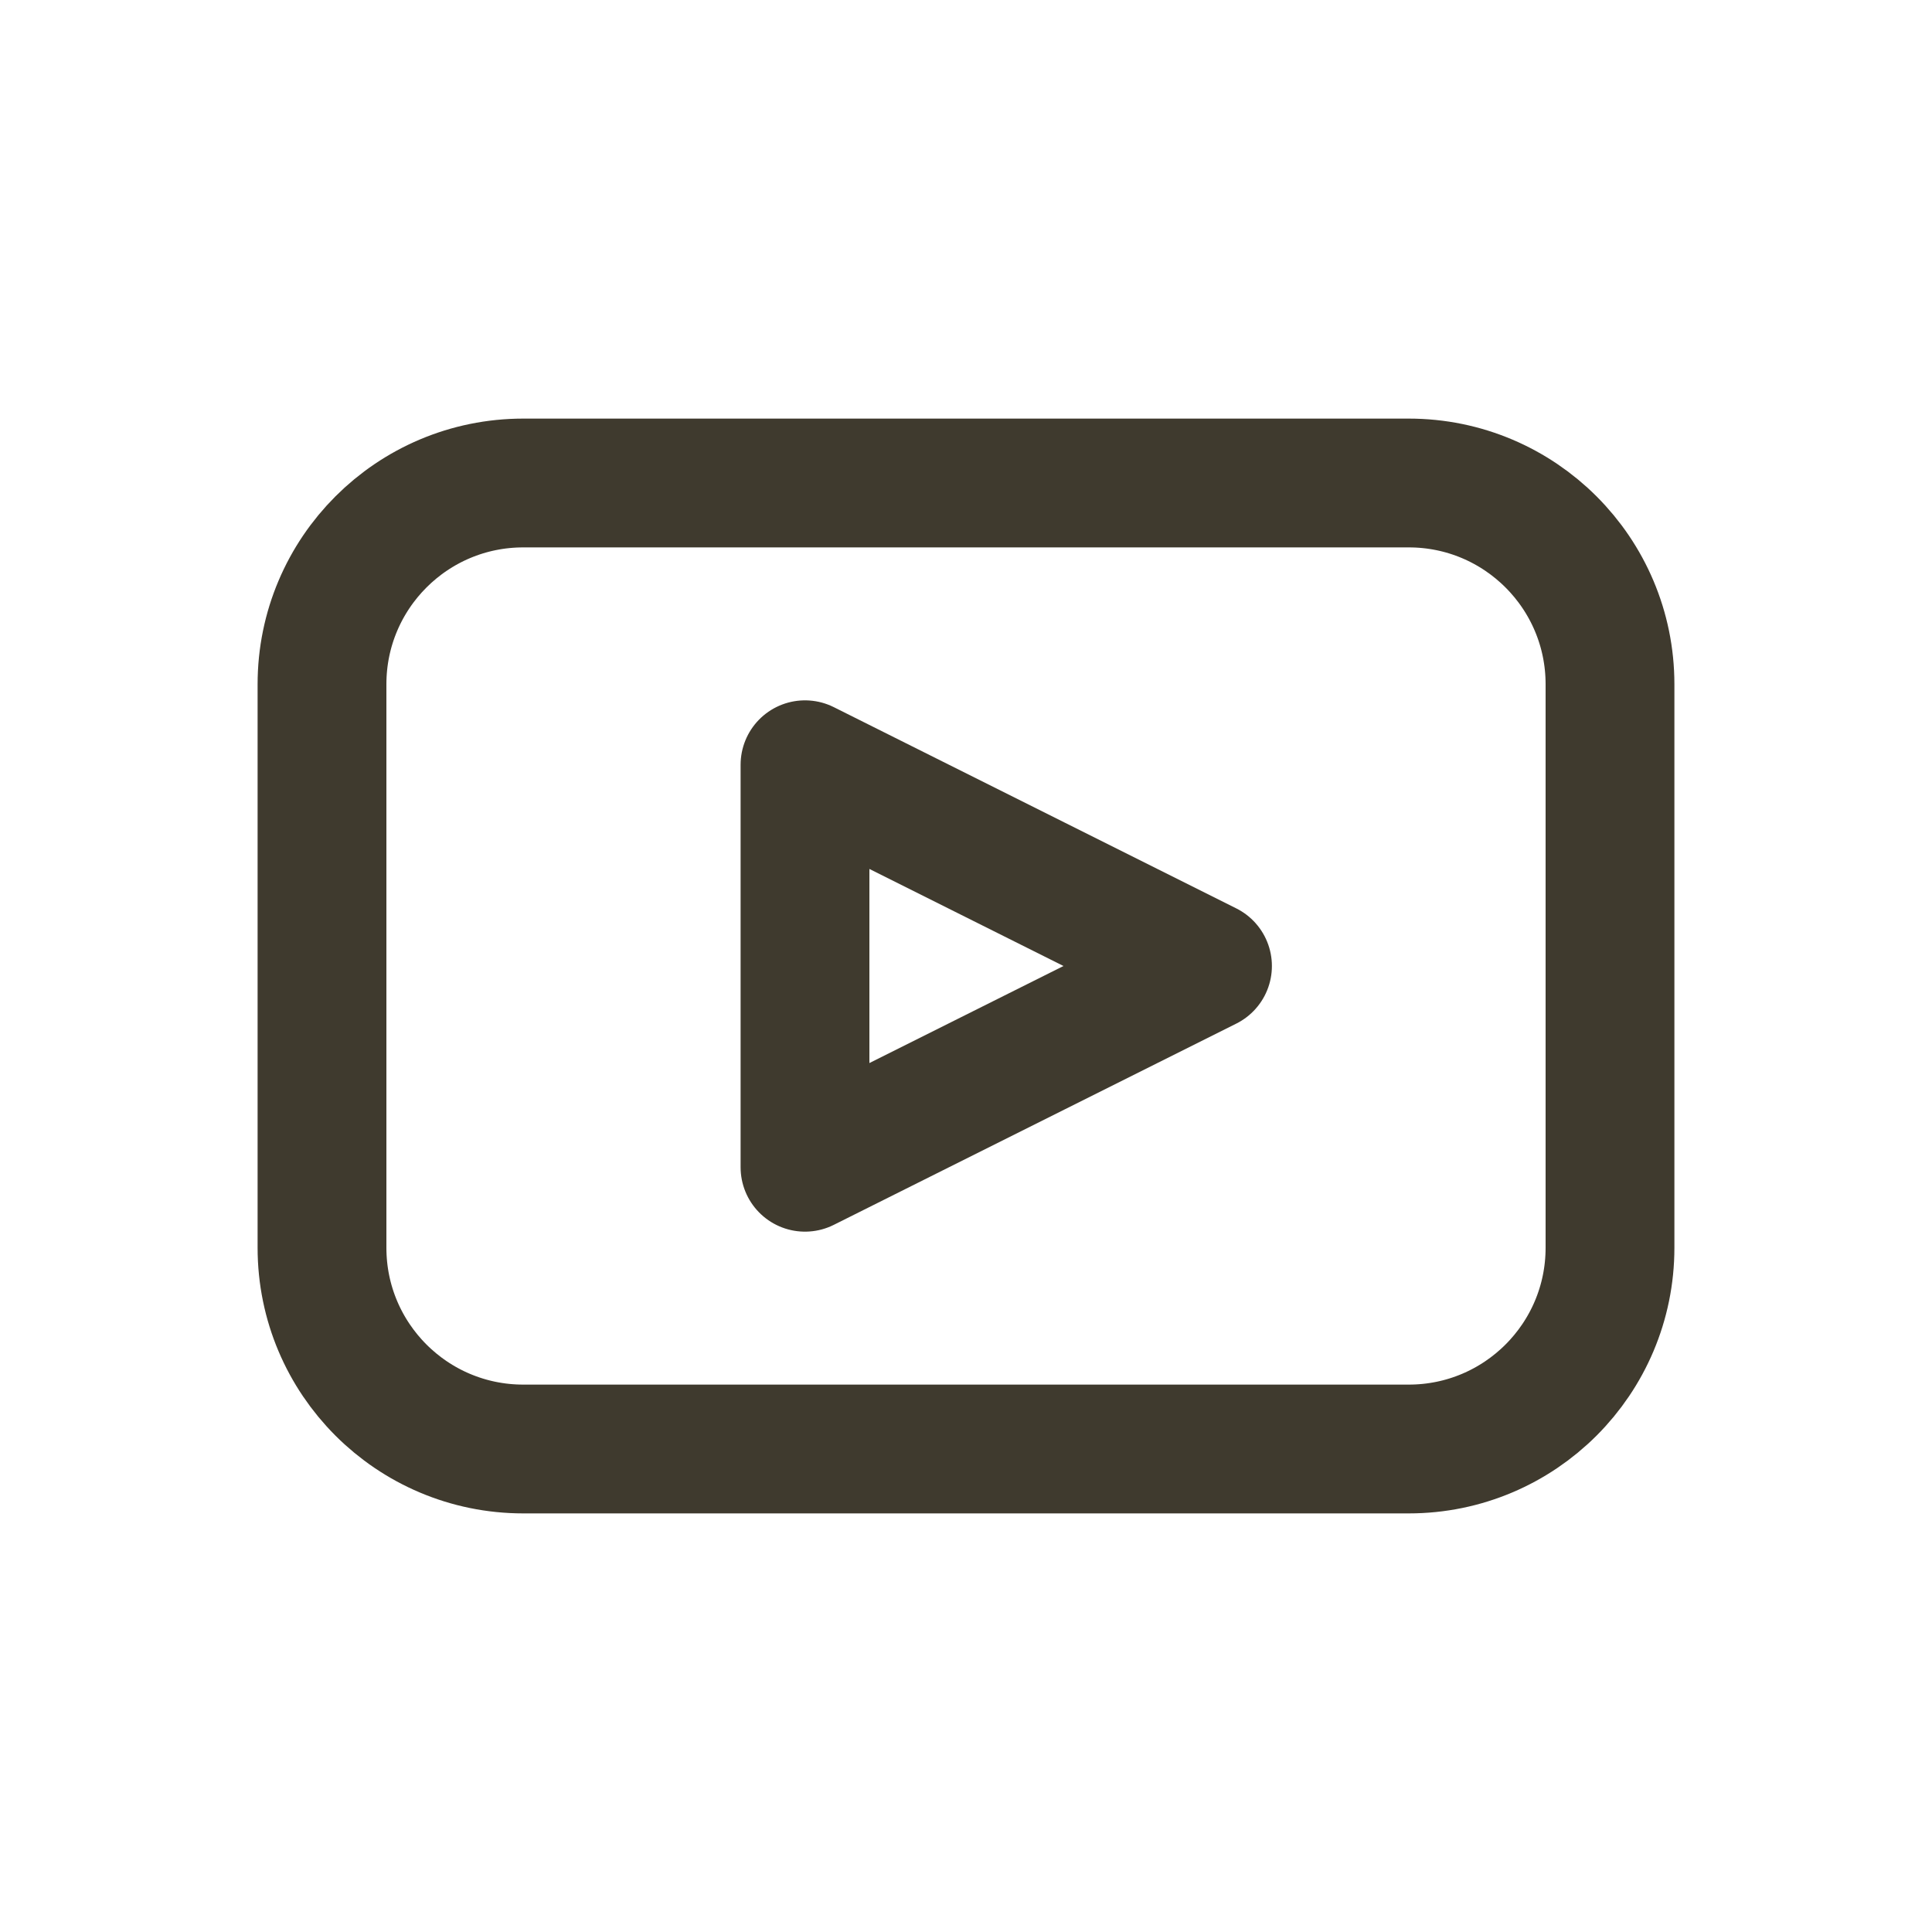
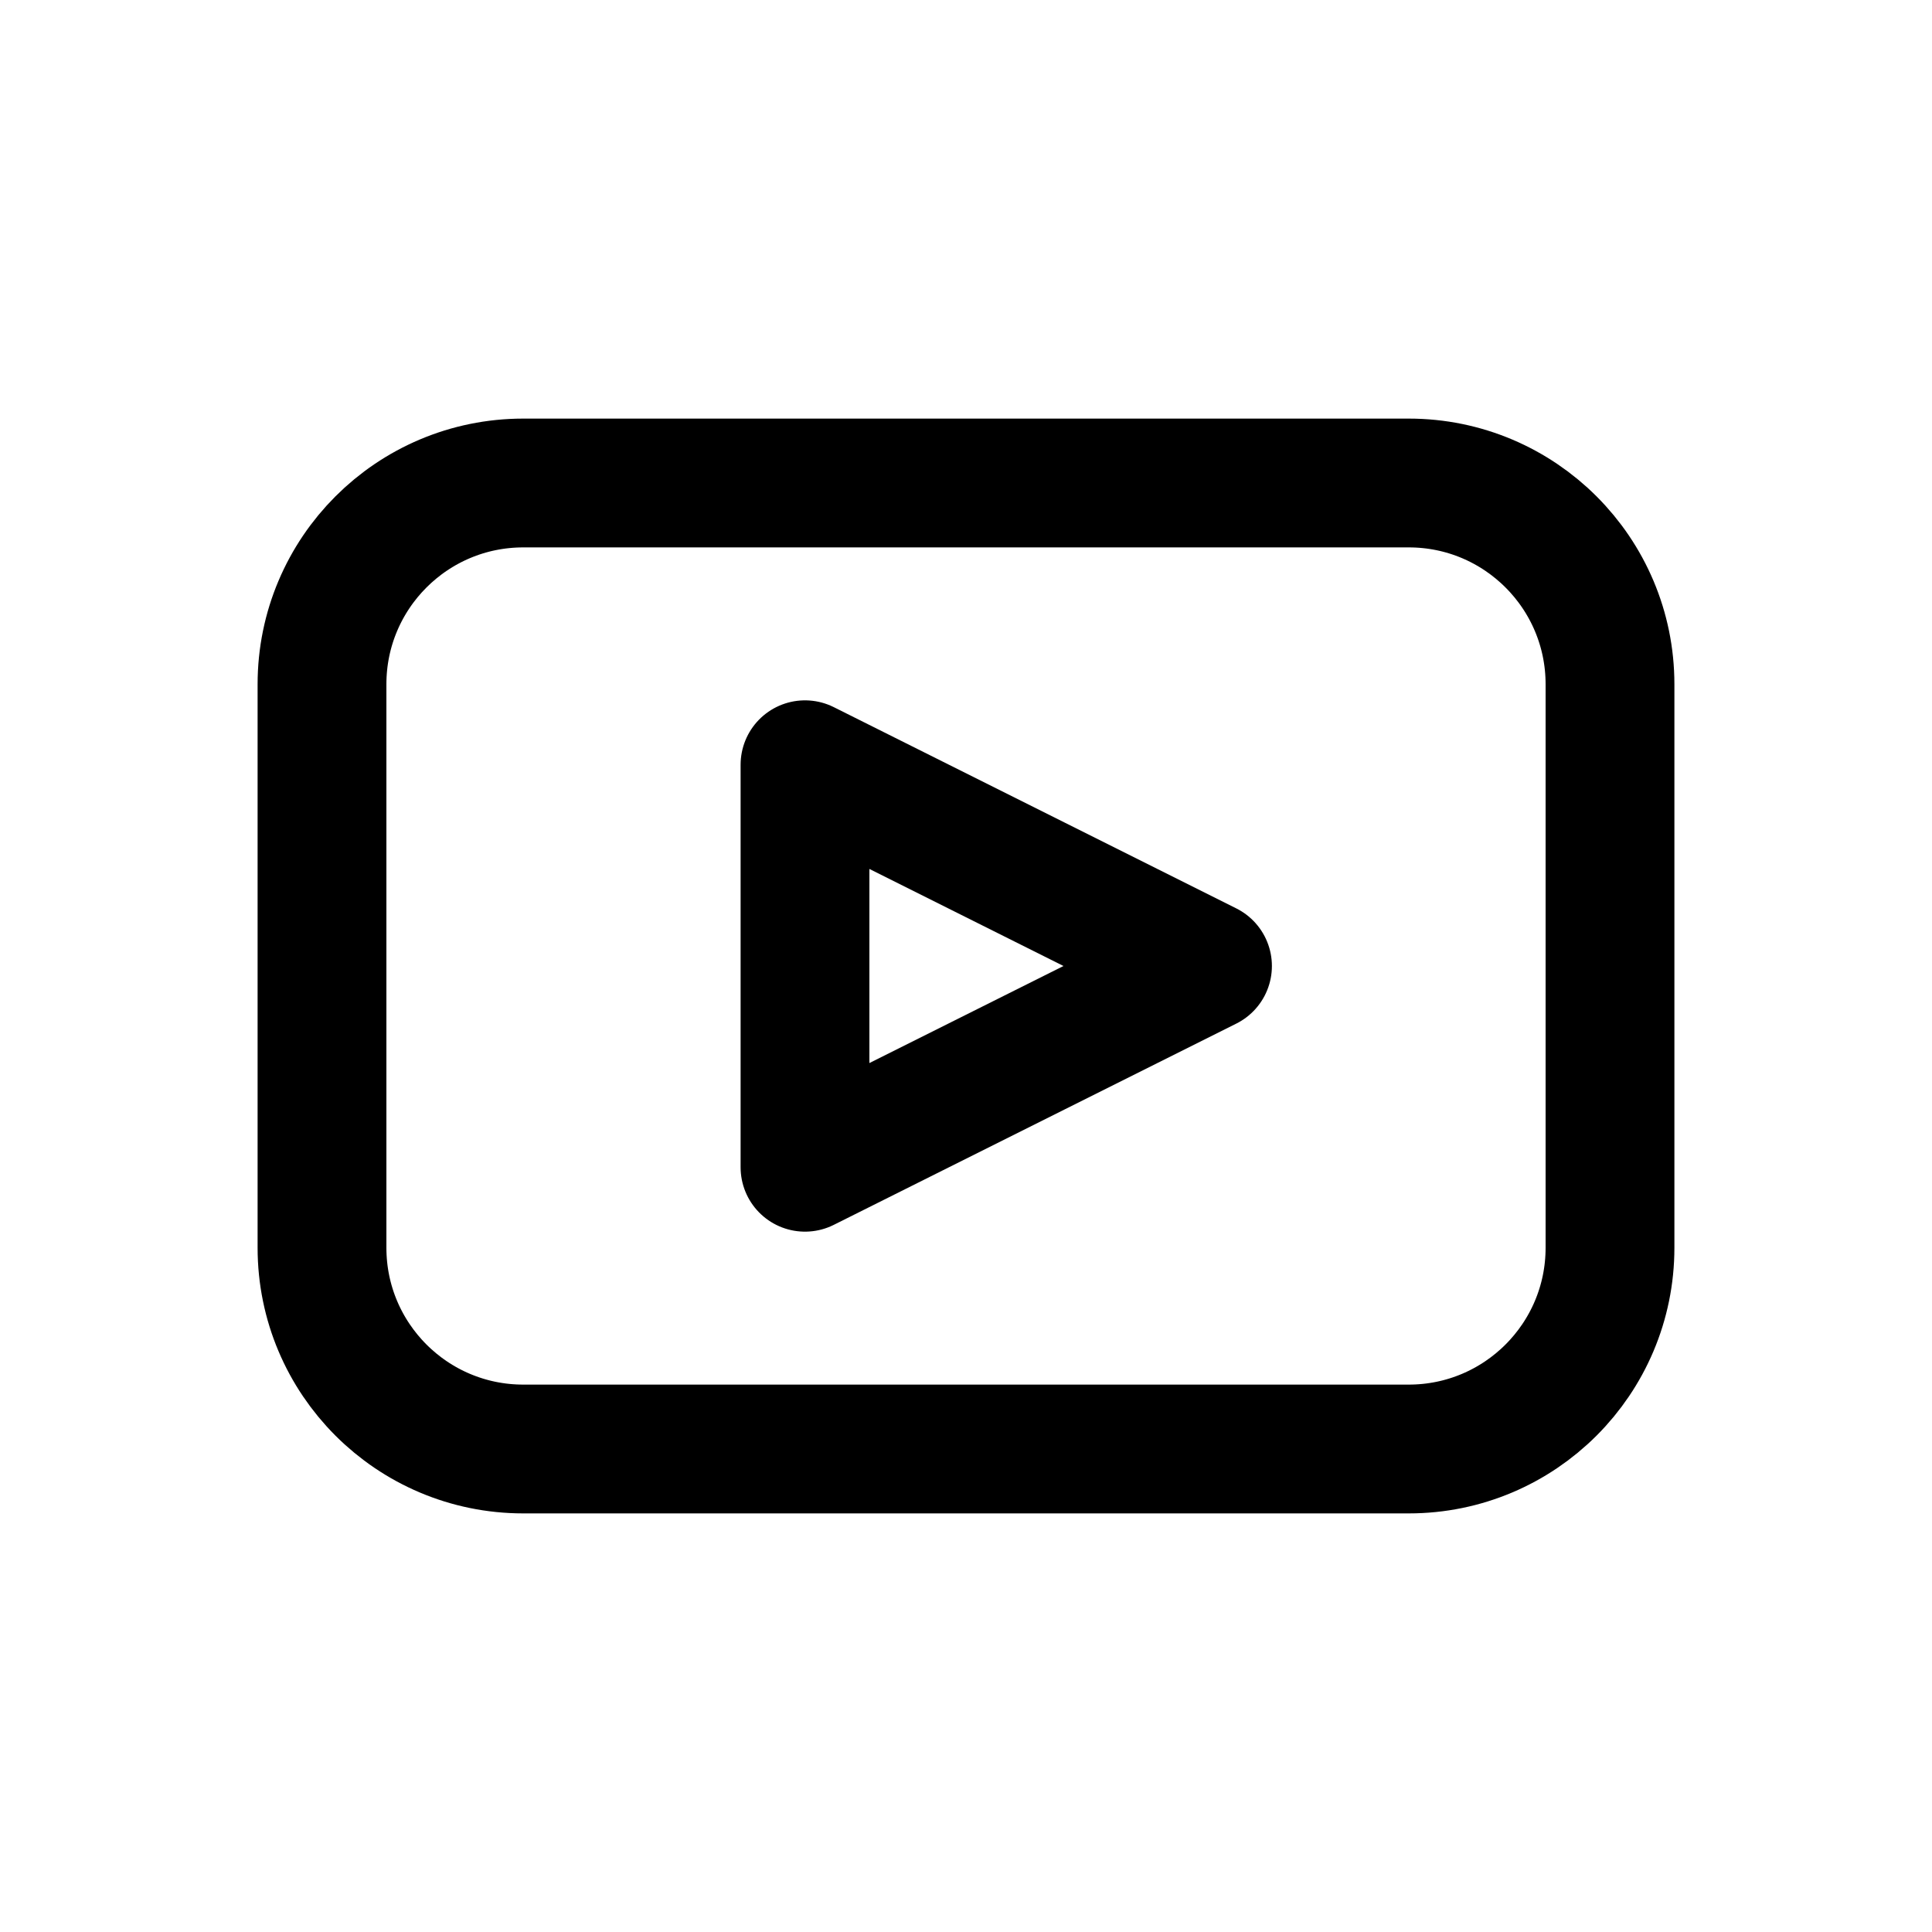
- <svg xmlns="http://www.w3.org/2000/svg" width="24" height="24" viewBox="0 0 24 24" fill="none" stroke="#3F3A2E" stroke-width="1.6" stroke-linecap="round" stroke-linejoin="round">
+ <svg xmlns="http://www.w3.org/2000/svg" width="24" height="24" viewBox="0 0 24 24" fill="none" stroke="currentColor" stroke-width="1.6" stroke-linecap="round" stroke-linejoin="round">
  <rect x="4" y="6" width="16" height="12" rx="2.5" />
  <path d="M10 9.5 15 12l-5 2.5Z" />
</svg>
